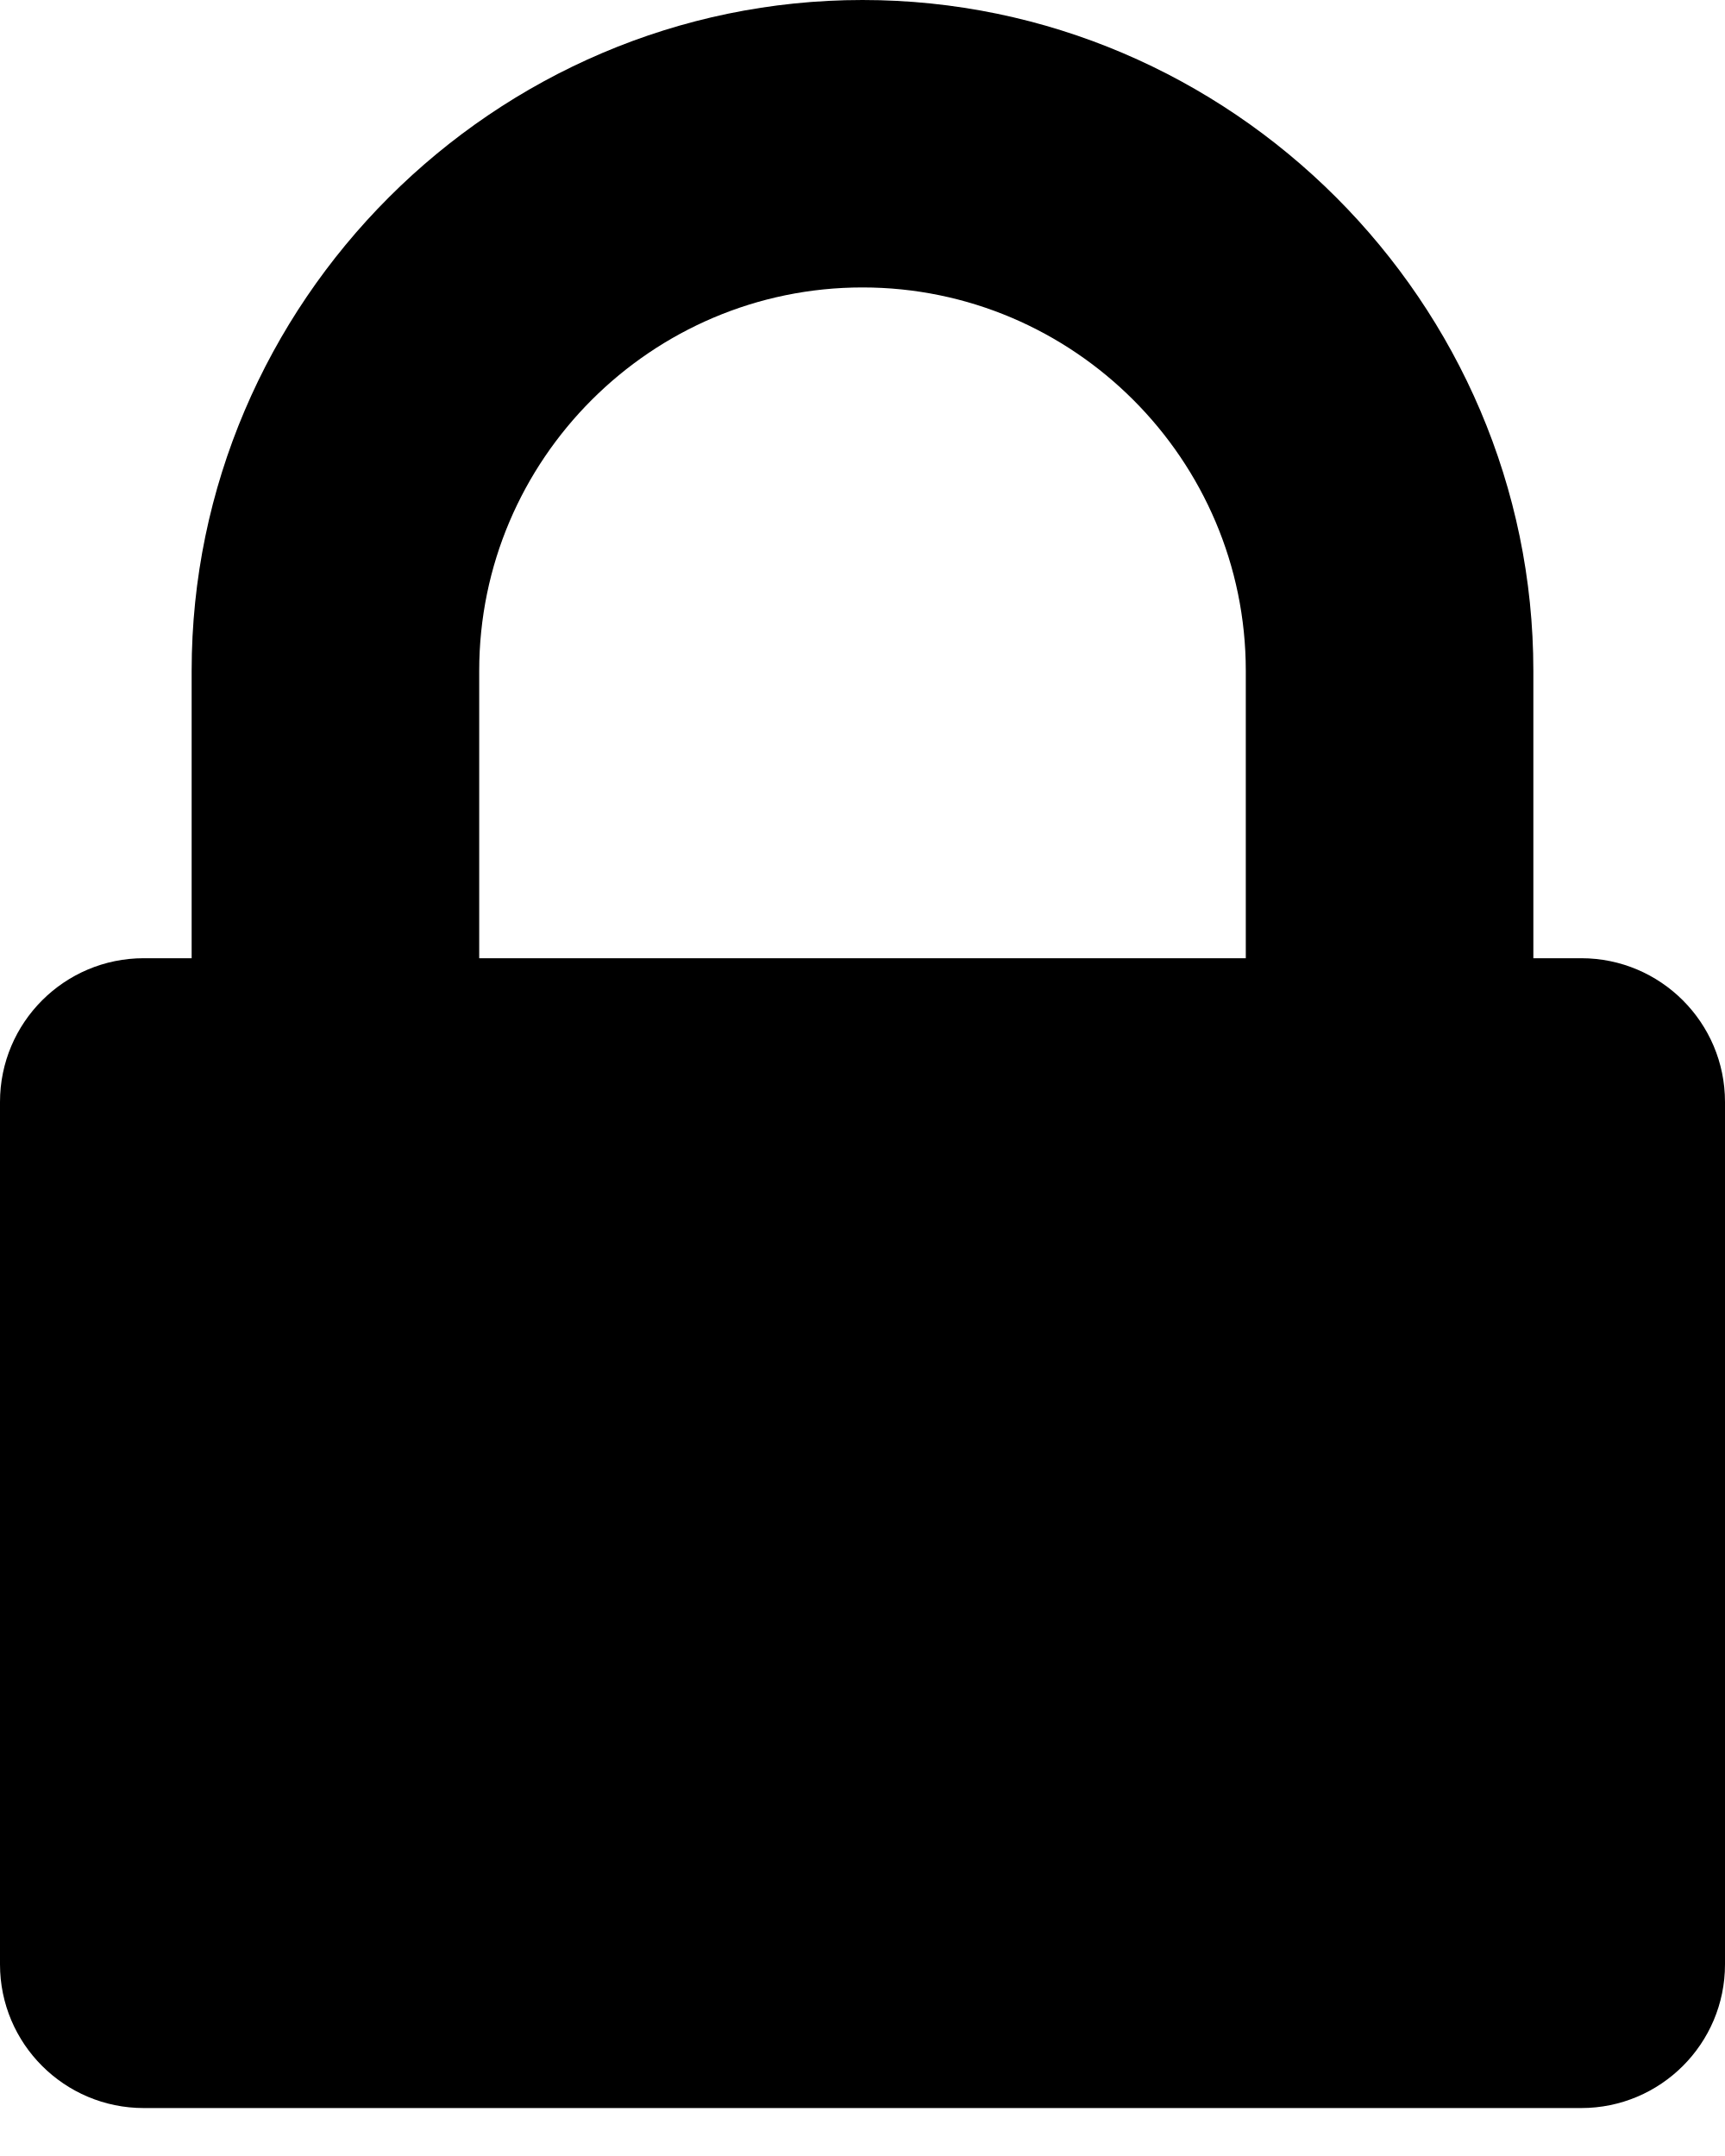
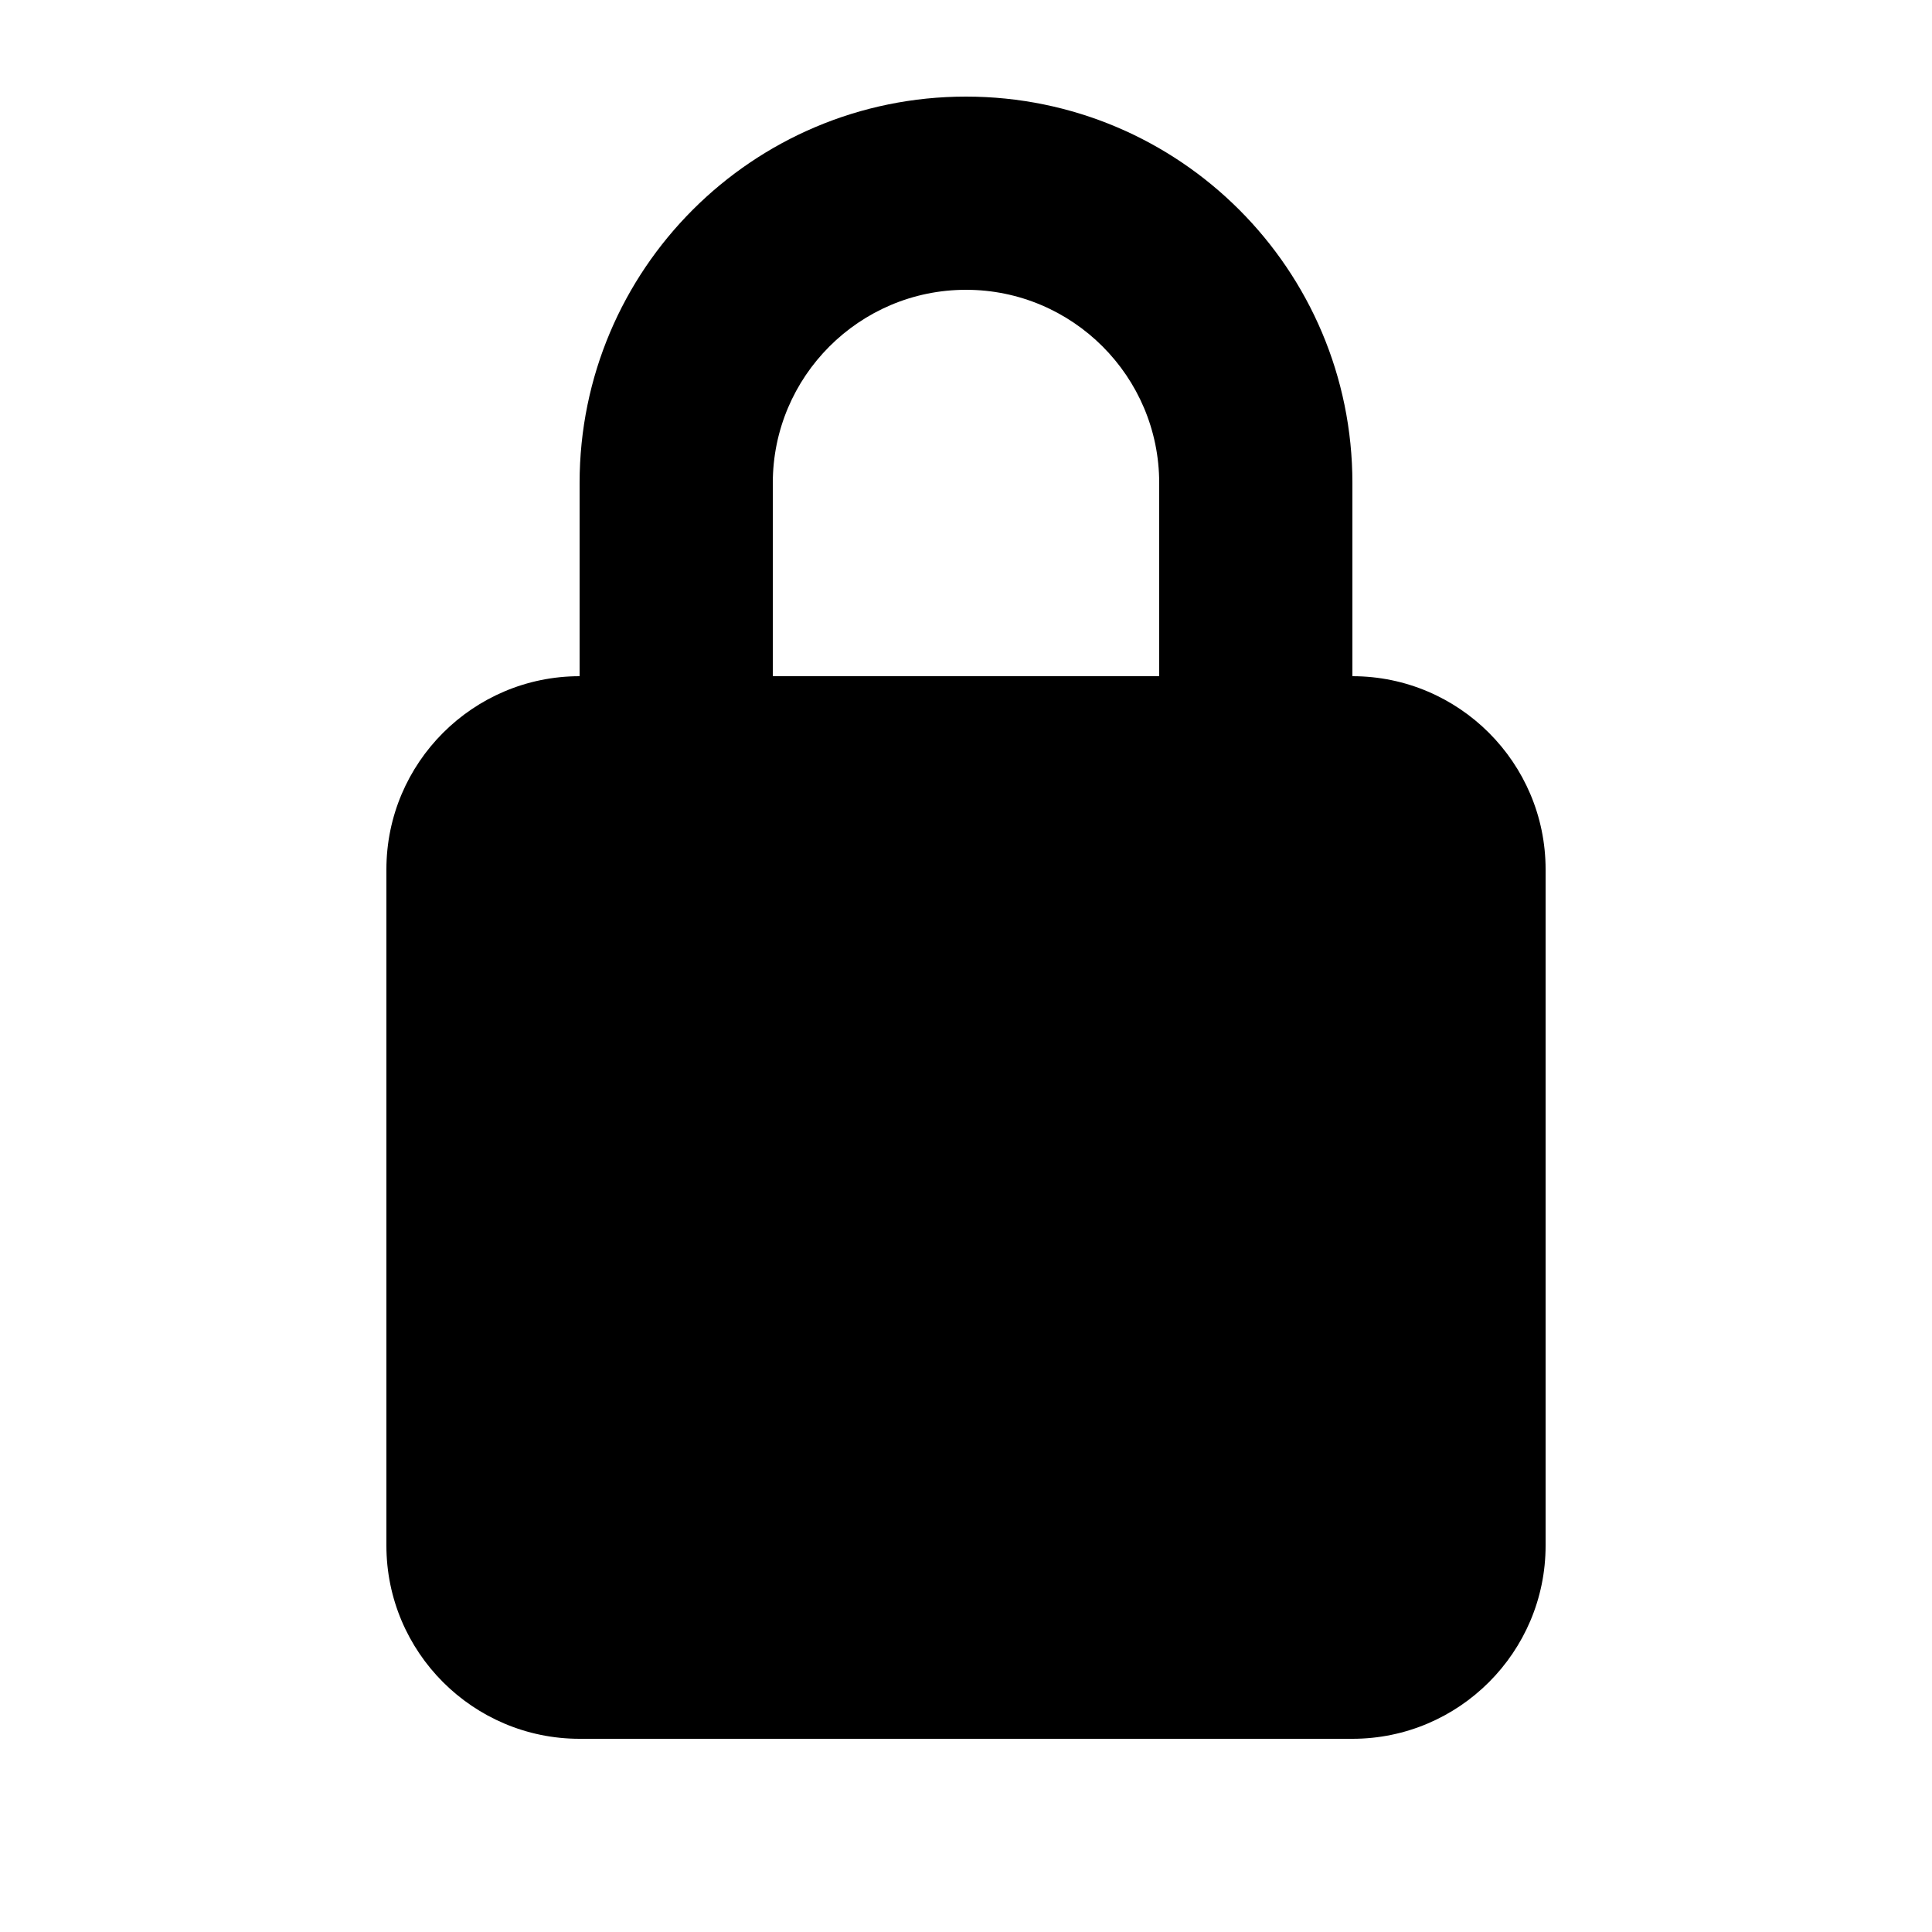
- <svg xmlns="http://www.w3.org/2000/svg" width="20" height="25" viewBox="0 0 20 25" fill="none">
-   <path d="M5.556 11.111H14.444V7.778C14.444 5.33 12.448 3.333 10 3.333C7.552 3.333 5.556 5.33 5.556 7.778V11.111ZM20 12.778V22.778C20 23.698 19.253 24.444 18.333 24.444H1.667C0.747 24.444 0 23.698 0 22.778V12.778C0 11.858 0.747 11.111 1.667 11.111H2.222V7.778C2.222 3.507 5.729 0 10 0C14.271 0 17.778 3.507 17.778 7.778V11.111H18.333C19.253 11.111 20 11.858 20 12.778Z" fill="black" />
+ <svg xmlns="http://www.w3.org/2000/svg" viewBox="0 0 640 640">
+   <path d="M256 160L256 224L384 224L384 160C384 124.7 355.3 96 320 96C284.7 96 256 124.7 256 160zM192 224L192 160C192 89.3 249.3 32 320 32C390.7 32 448 89.3 448 160L448 224C483.3 224 512 252.7 512 288L512 512C512 547.3 483.3 576 448 576L192 576C156.7 576 128 547.3 128 512L128 288C128 252.7 156.7 224 192 224z" />
</svg>
